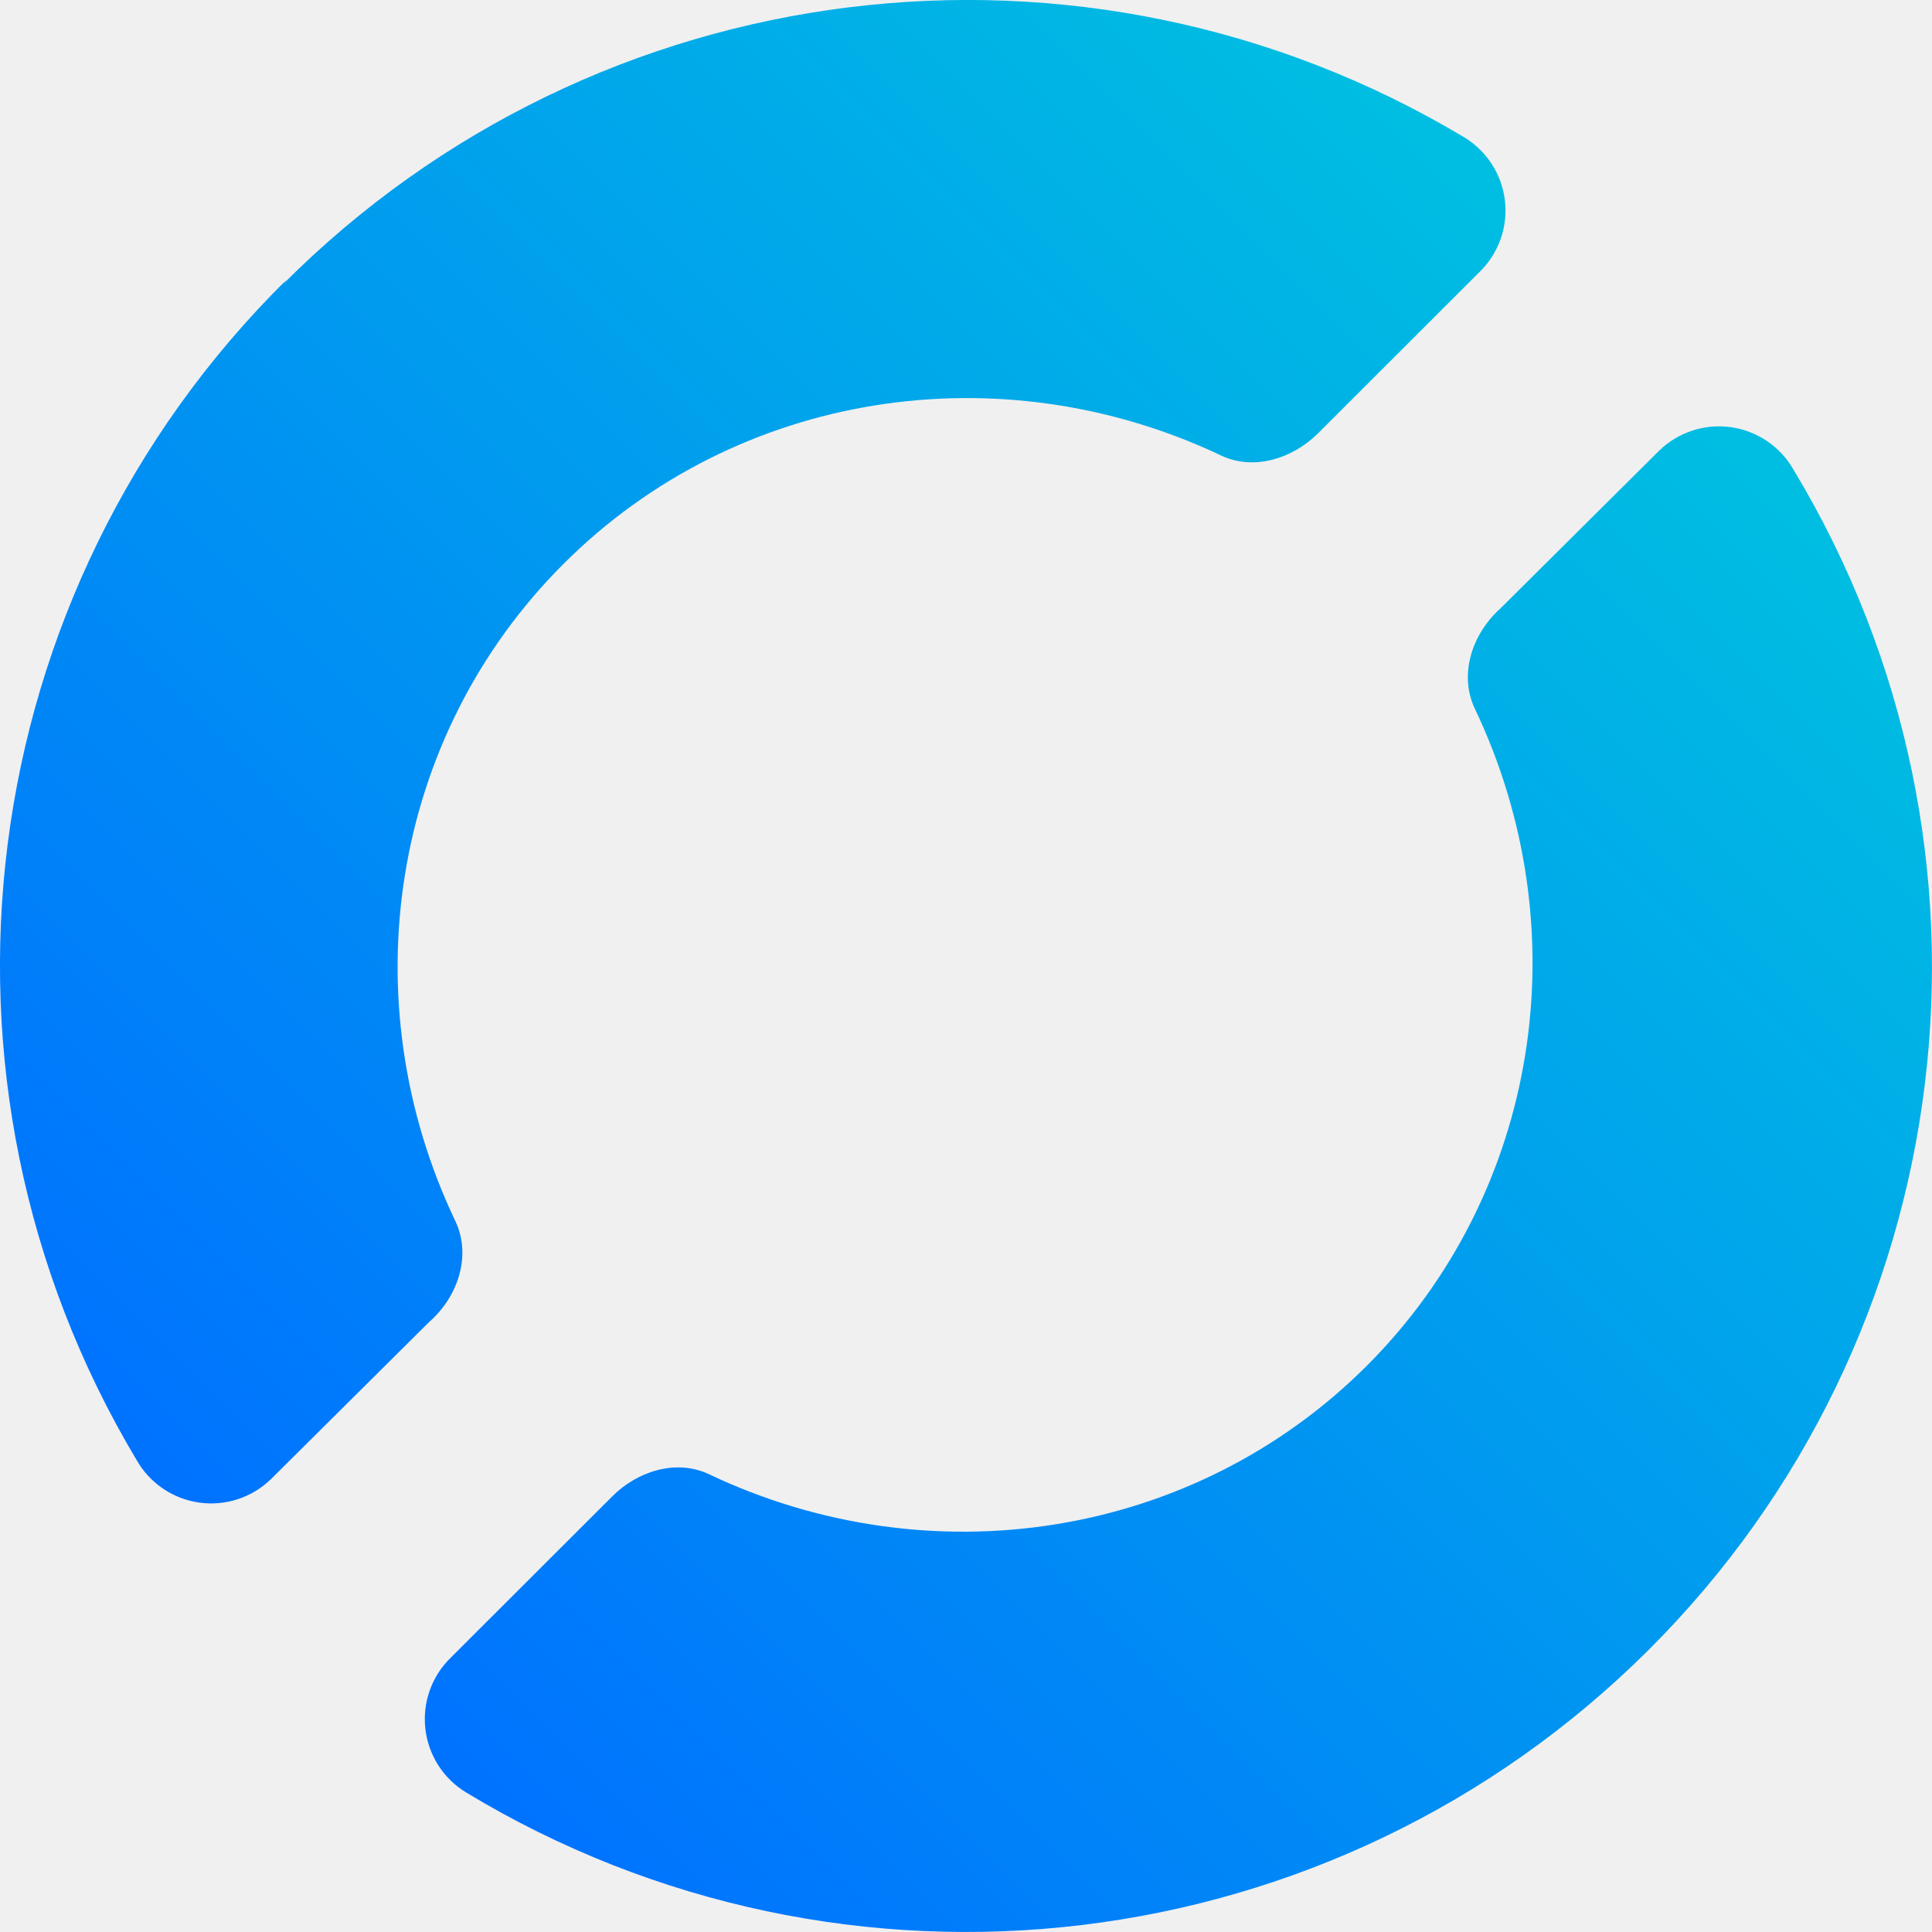
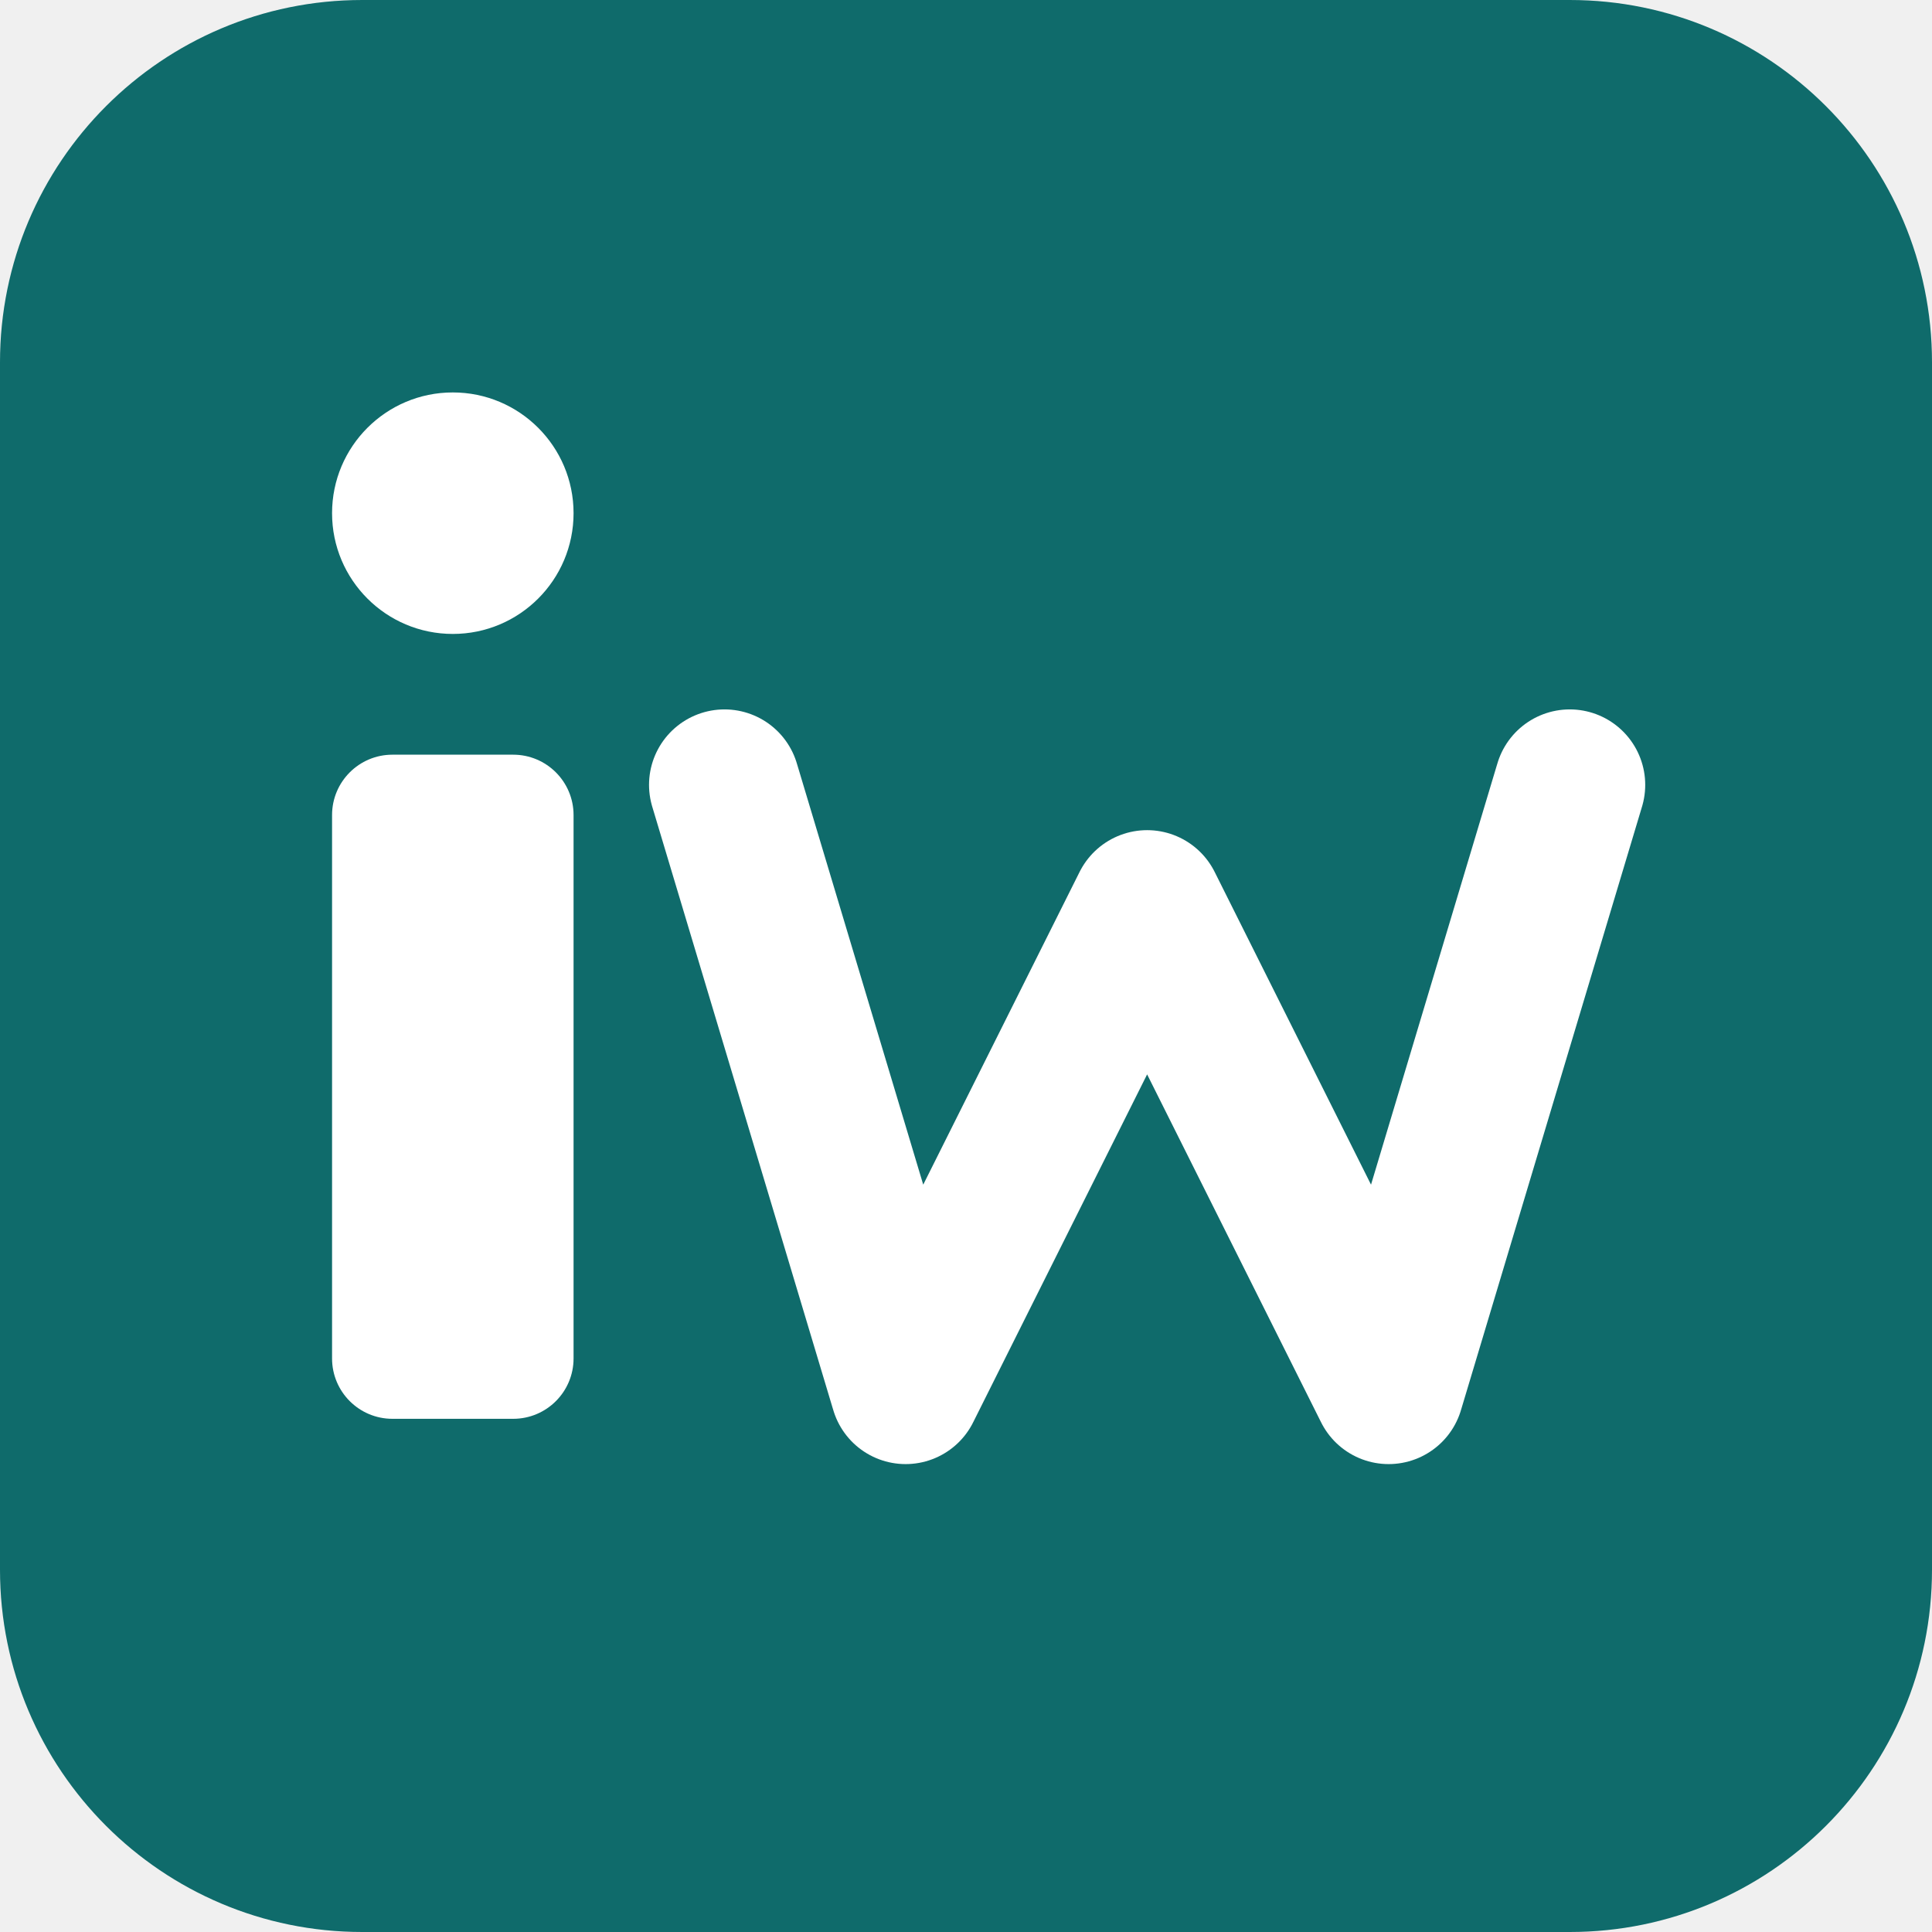
- <svg xmlns="http://www.w3.org/2000/svg" xmlns:xlink="http://www.w3.org/1999/xlink" xml:space="preserve" viewBox="66.993 897.484 26 26">
-   <linearGradient id="a" x1=".148" x2=".845" y1=".851" y2=".154" gradientTransform="matrix(26.301 0 0 26.331 90.674 911.757)" gradientUnits="userSpaceOnUse">
-     <stop offset="0" stop-color="#0071ff" />
-     <stop offset="1" stop-color="#00bfe1" />
-   </linearGradient>
-   <defs>
-     <linearGradient xlink:href="#a" id="b" x1=".148" x2=".845" y1=".851" y2=".154" gradientTransform="matrix(26.00048 0 0 25.99935 66.993 897.485)" gradientUnits="userSpaceOnUse" />
-   </defs>
-   <path fill="url(#b)" d="m89.318 903.552-2.135 2.122c-.376.337-.558.879-.347 1.337 1.422 2.976.882 6.524-1.452 8.856-2.335 2.331-5.887 2.87-8.866 1.449-.439-.197-.954-.03-1.292.312l-2.17 2.167a1.154 1.154 0 0 0 .208 1.81 13.005 13.005 0 0 0 15.91-1.912 12.97 12.97 0 0 0 1.956-15.887 1.154 1.154 0 0 0-1.812-.254zm-18.467-2.305a12.969 12.969 0 0 0-2.02 15.885 1.154 1.154 0 0 0 1.812.254l2.124-2.11c.385-.336.572-.884.359-1.348-1.423-2.976-.884-6.524 1.451-8.856 2.334-2.332 5.887-2.871 8.866-1.45.434.194.942.033 1.281-.3l2.182-2.18a1.152 1.152 0 0 0-.208-1.81 13.009 13.009 0 0 0-15.893 1.973z" />
+ <svg xmlns="http://www.w3.org/2000/svg" viewBox="0 0 64 64">
+   <rect width="64" height="64" rx="12" fill="#0F6B6B" />
+   <circle cx="15" cy="17" r="4" fill="#fff" />
+   <rect x="11" y="25" width="8" height="22" rx="2" fill="#fff" />
+   <polyline points="24,26 30,46 38,30 46,46 52,26" fill="none" stroke="#fff" stroke-width="5" stroke-linejoin="round" stroke-linecap="round" />
</svg>
